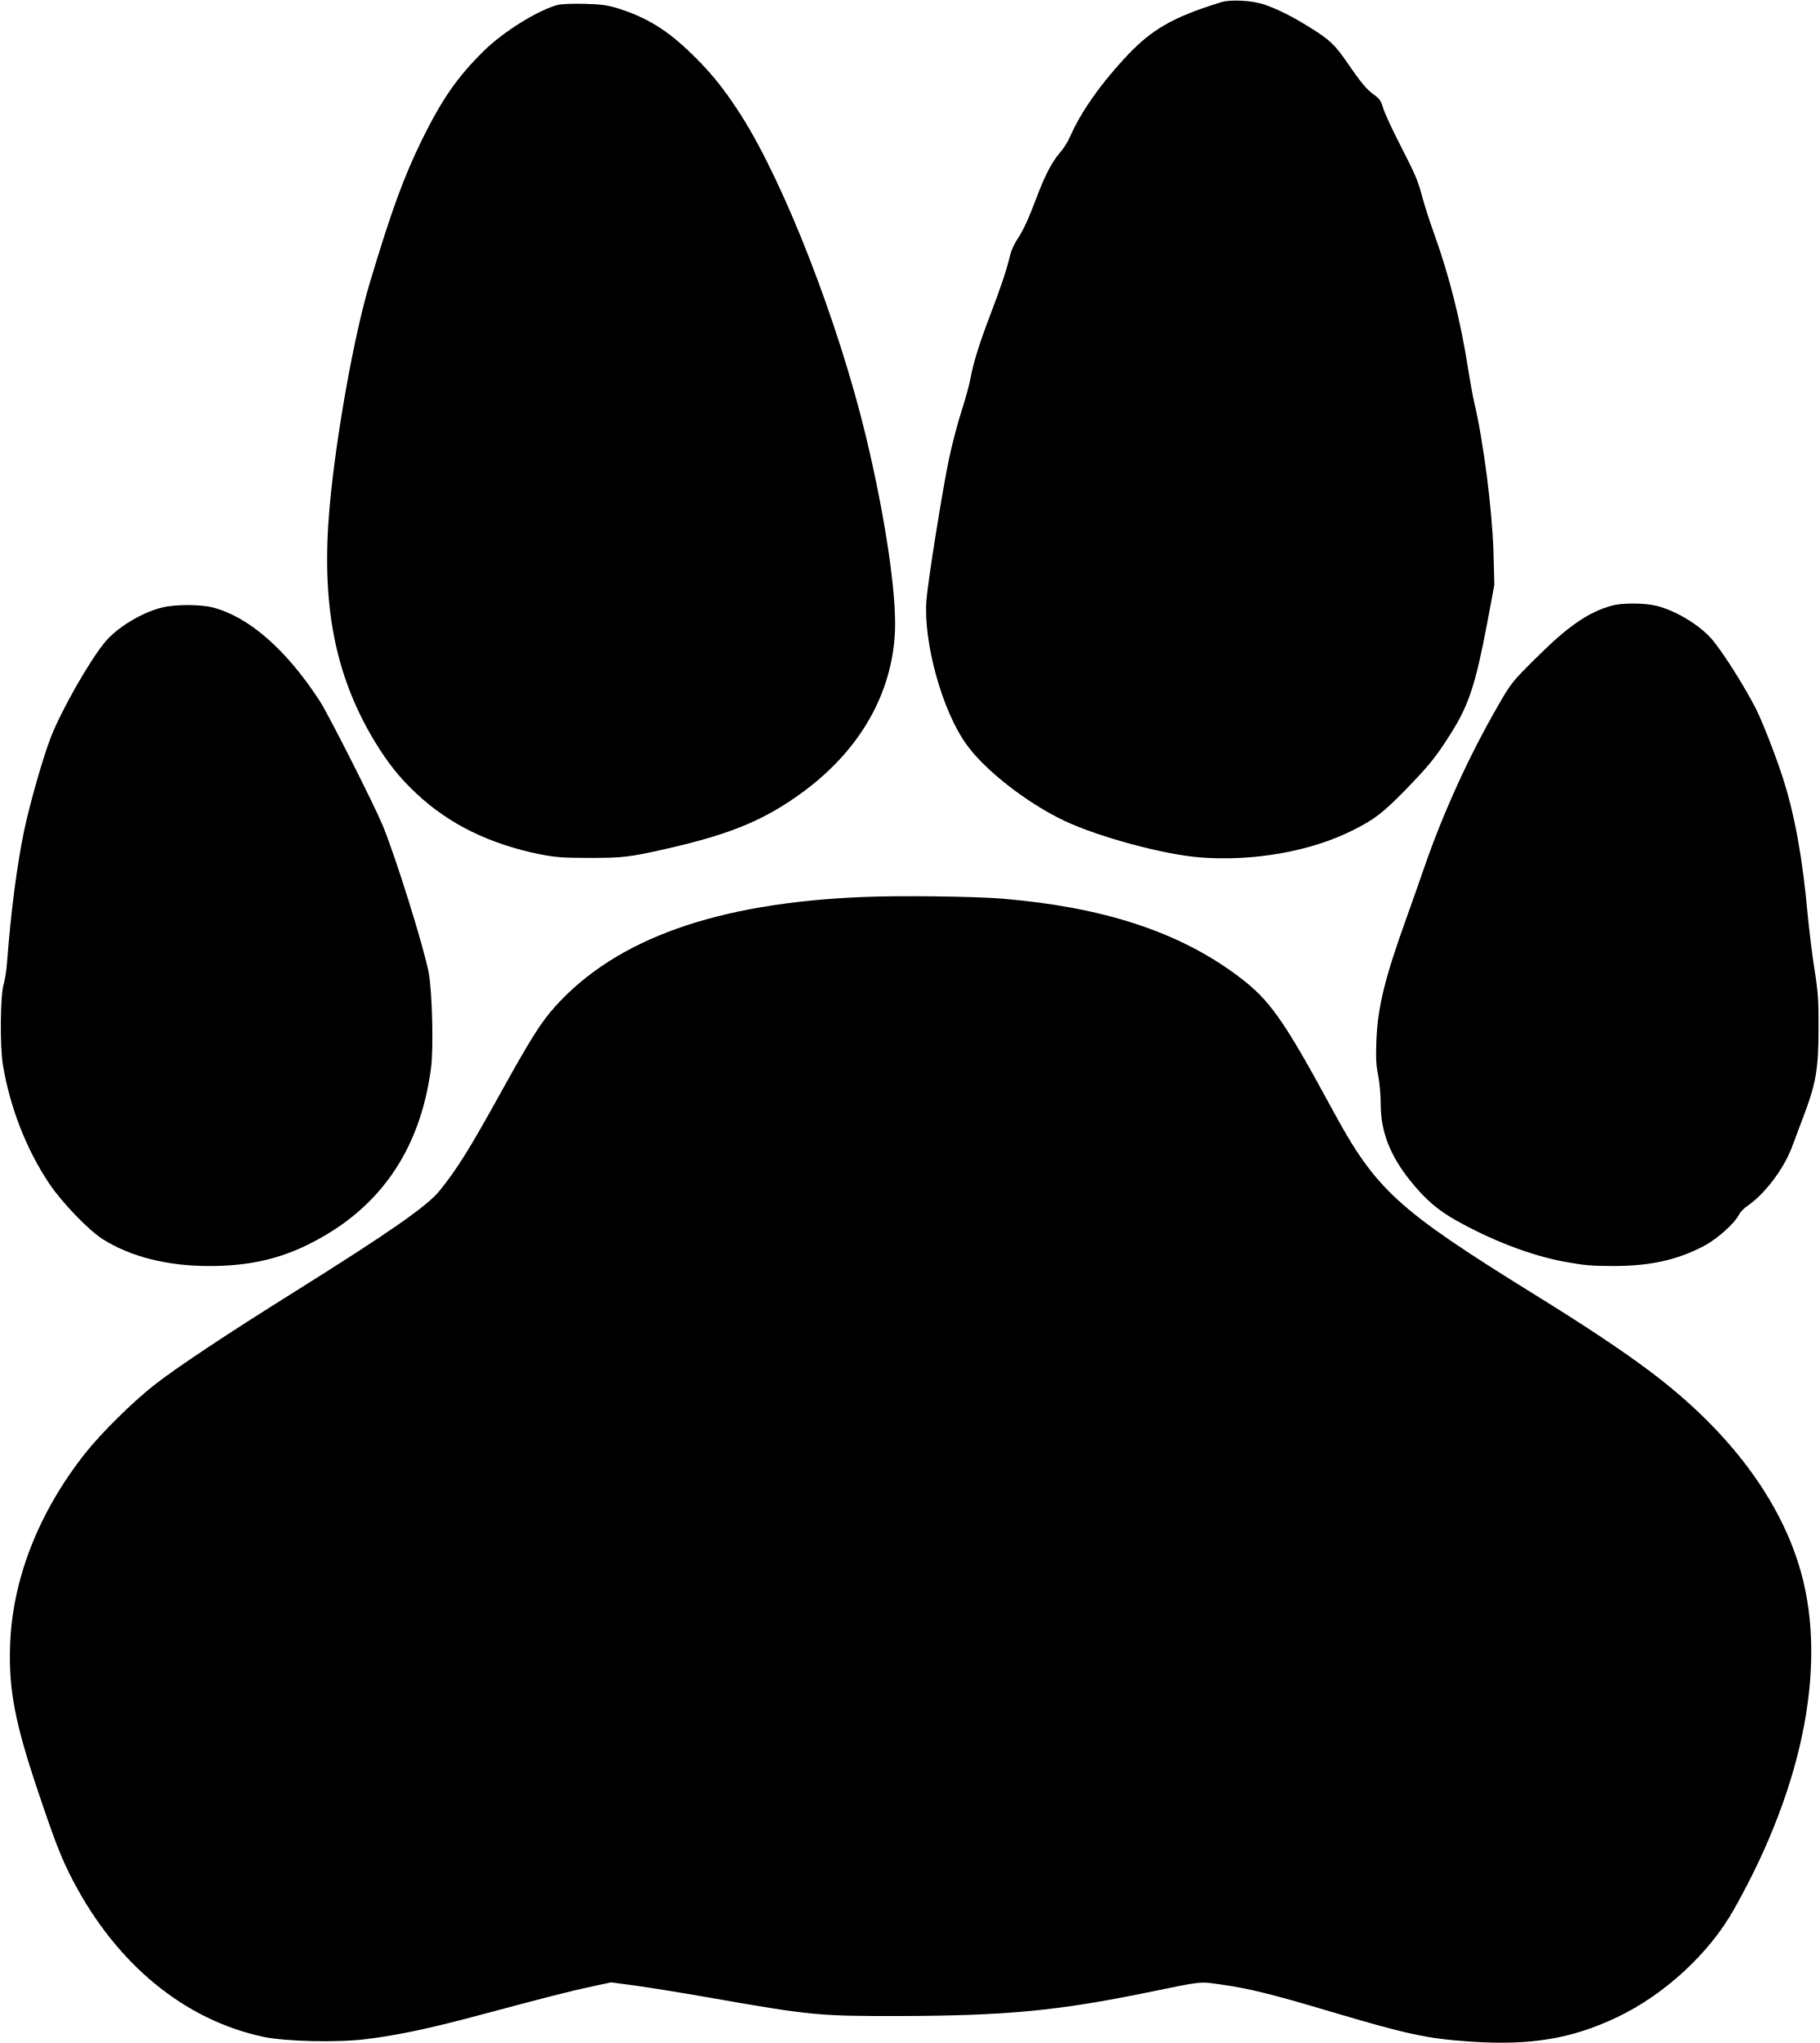
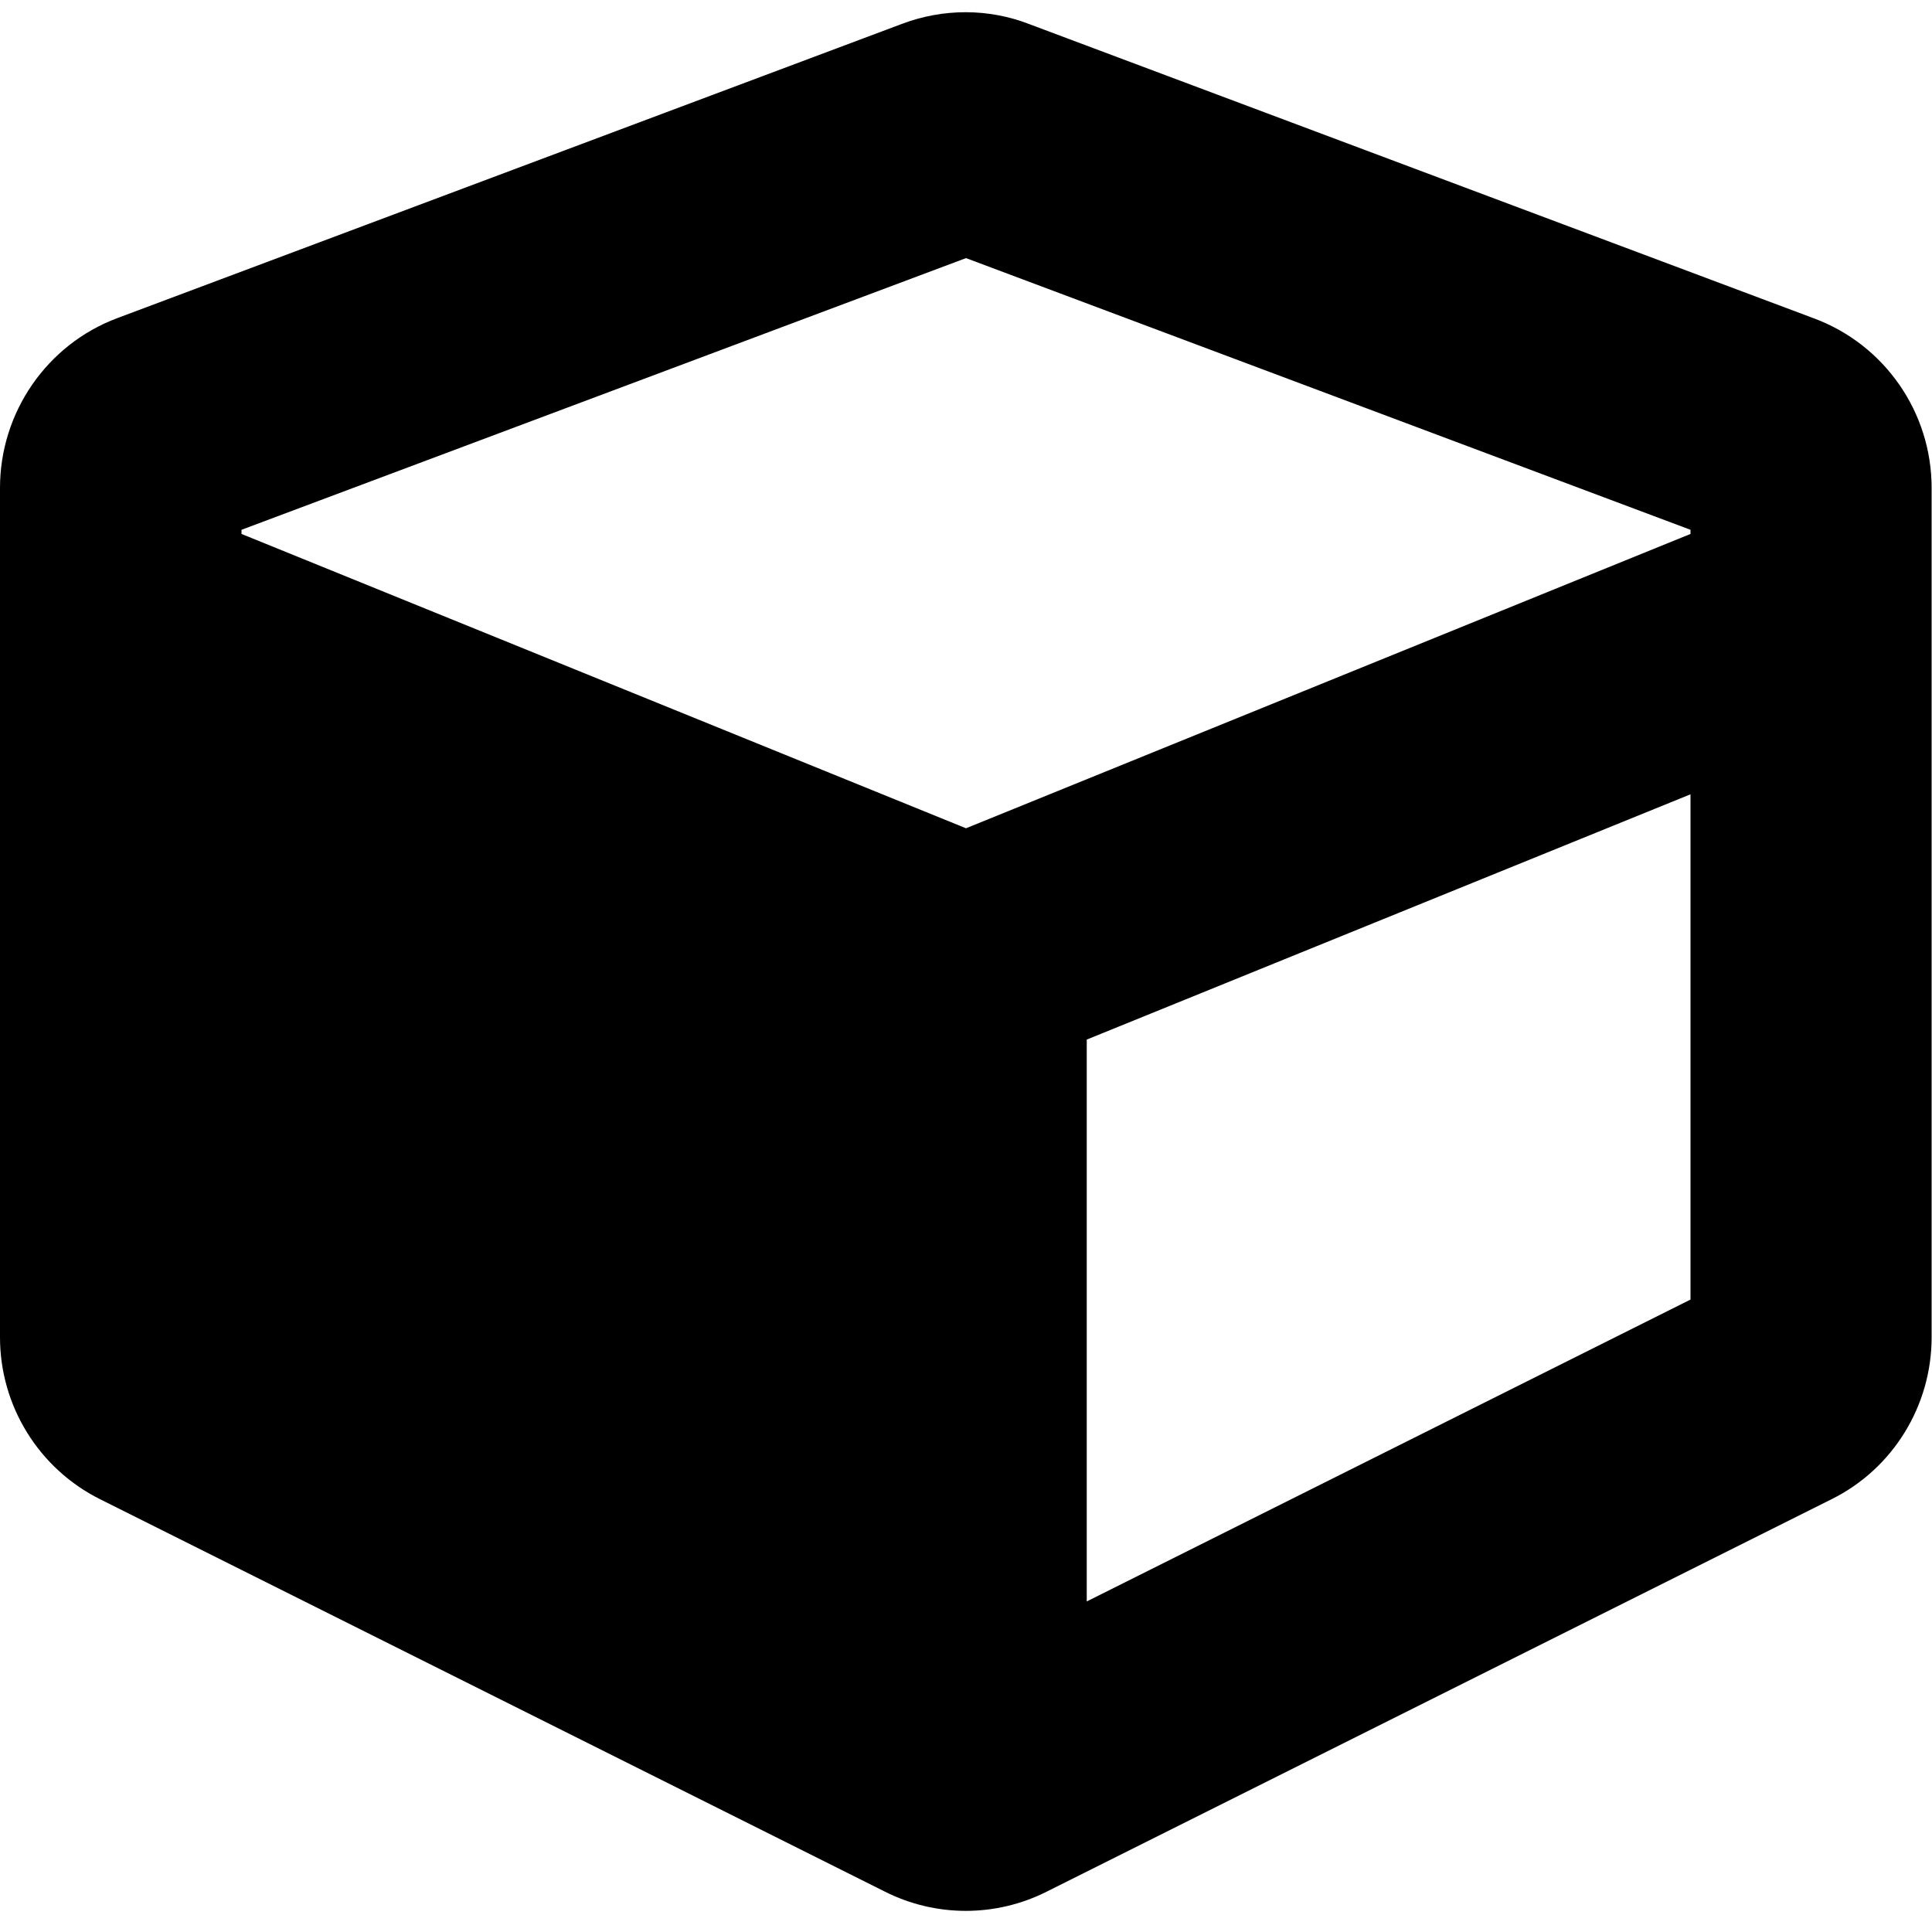
- <svg xmlns="http://www.w3.org/2000/svg" version="1.0" width="1140pt" height="1280pt" viewBox="0 0 1140 1280" preserveAspectRatio="xMidYMid meet">
-   <g transform="translate(0,1280) scale(0.1,-0.1)" fill="#000000" stroke="none">
-     <path d="M7650 12786 c-308 -95 -441 -173 -607 -354 -156 -169 -272 -336 -339 -488 -14 -32 -42 -77 -63 -100 -49 -56 -92 -138 -142 -269 -53 -142 -91 -225 -128 -278 -16 -24 -35 -66 -42 -93 -21 -91 -57 -198 -122 -369 -71 -185 -109 -307 -127 -406 -6 -35 -31 -126 -55 -201 -25 -76 -60 -211 -79 -300 -40 -189 -133 -769 -142 -890 -20 -261 99 -692 250 -901 116 -163 381 -369 615 -480 217 -102 621 -211 850 -229 334 -26 694 38 956 170 136 68 188 108 330 253 144 148 192 206 284 353 112 176 155 307 227 686 l46 245 -5 195 c-8 276 -63 704 -122 953 -8 34 -24 123 -36 197 -46 301 -118 588 -214 855 -26 72 -57 168 -70 215 -33 123 -43 146 -142 340 -50 97 -98 201 -107 231 -13 45 -23 61 -56 84 -46 32 -83 76 -168 200 -77 113 -112 147 -237 224 -111 69 -197 112 -283 142 -74 26 -212 34 -272 15z" />
-     <path d="M3497 12770 c-125 -32 -347 -170 -471 -294 -161 -159 -259 -301 -382 -551 -115 -235 -190 -440 -327 -896 -98 -326 -211 -954 -252 -1405 -54 -604 31 -1051 280 -1465 84 -139 159 -233 264 -331 203 -191 458 -316 772 -380 97 -19 144 -23 314 -23 210 0 248 5 475 56 414 94 626 183 870 364 351 262 550 613 567 1000 10 239 -63 726 -183 1225 -173 716 -511 1585 -782 2009 -113 177 -206 289 -346 419 -134 124 -255 195 -416 247 -70 22 -108 28 -215 31 -71 2 -147 -1 -168 -6z" />
-     <path d="M10096 9005 c-143 -40 -270 -126 -464 -319 -158 -156 -165 -165 -246 -306 -180 -311 -344 -671 -460 -1006 -24 -71 -76 -217 -114 -324 -136 -377 -181 -561 -189 -770 -4 -104 -2 -155 11 -216 9 -45 16 -126 16 -180 0 -172 57 -321 184 -480 94 -117 172 -185 288 -250 226 -127 465 -218 673 -258 132 -24 173 -28 321 -28 227 1 394 39 558 125 83 44 192 140 220 196 9 17 33 42 54 56 107 73 224 227 277 364 13 36 47 125 74 197 78 205 94 298 94 549 1 179 -3 234 -26 375 -14 91 -33 244 -42 340 -32 355 -81 623 -155 855 -45 140 -127 350 -169 434 -68 134 -199 342 -270 429 -75 91 -228 185 -352 216 -78 19 -214 20 -283 1z" />
-     <path d="M1017 8994 c-129 -31 -285 -126 -361 -219 -98 -120 -266 -415 -336 -590 -48 -121 -134 -422 -169 -590 -46 -223 -83 -512 -107 -825 -3 -47 -13 -110 -22 -140 -20 -69 -23 -387 -4 -501 45 -268 146 -528 290 -744 78 -117 248 -294 336 -349 174 -110 407 -169 671 -168 233 0 425 41 610 132 447 218 706 587 775 1106 17 122 8 477 -14 599 -29 156 -207 727 -289 925 -56 134 -341 698 -395 780 -209 321 -444 526 -669 584 -75 20 -236 20 -316 0z" />
-     <path d="M5405 7180 c-916 -38 -1543 -261 -1926 -685 -91 -101 -155 -203 -363 -579 -176 -317 -250 -436 -360 -574 -77 -97 -314 -262 -921 -642 -409 -256 -723 -464 -864 -574 -134 -104 -336 -303 -437 -431 -294 -372 -458 -794 -471 -1208 -9 -272 31 -482 174 -907 108 -322 149 -427 223 -568 274 -521 696 -867 1188 -973 142 -30 468 -38 652 -14 197 25 391 66 690 146 426 114 590 156 718 183 l121 26 148 -20 c81 -11 288 -44 458 -74 648 -114 695 -118 1210 -117 656 2 985 33 1545 148 350 72 323 69 462 49 168 -23 321 -61 673 -166 492 -146 616 -173 885 -191 377 -26 636 17 920 152 297 141 577 399 732 674 449 794 594 1577 404 2172 -138 435 -460 850 -930 1202 -173 130 -401 282 -731 486 -853 529 -985 650 -1256 1150 -307 567 -394 691 -592 839 -371 278 -844 433 -1482 486 -169 14 -645 20 -870 10z" />
-   </g>
+ <svg xmlns="http://www.w3.org/2000/svg" aria-hidden="true" focusable="false" data-prefix="fas" data-icon="cube" role="img" viewBox="0 0 512 512">
+   <path fill="currentColor" d="M239.1 6.3l-208 78c-18.7 7-31.1 25-31.1 45v225.1c0 18.2 10.3 34.8 26.5 42.9l208 104c13.5 6.8 29.4 6.8 42.9 0l208-104c16.3-8.1 26.5-24.8 26.5-42.9V129.3c0-20-12.4-37.9-31.1-44.9l-208-78C262 2.2 250 2.2 239.1 6.3zM256 68.4l192 72v1.1l-192 78-192-78v-1.1l192-72zm32 356V275.5l160-65v133.9l-160 80z" />
</svg>
